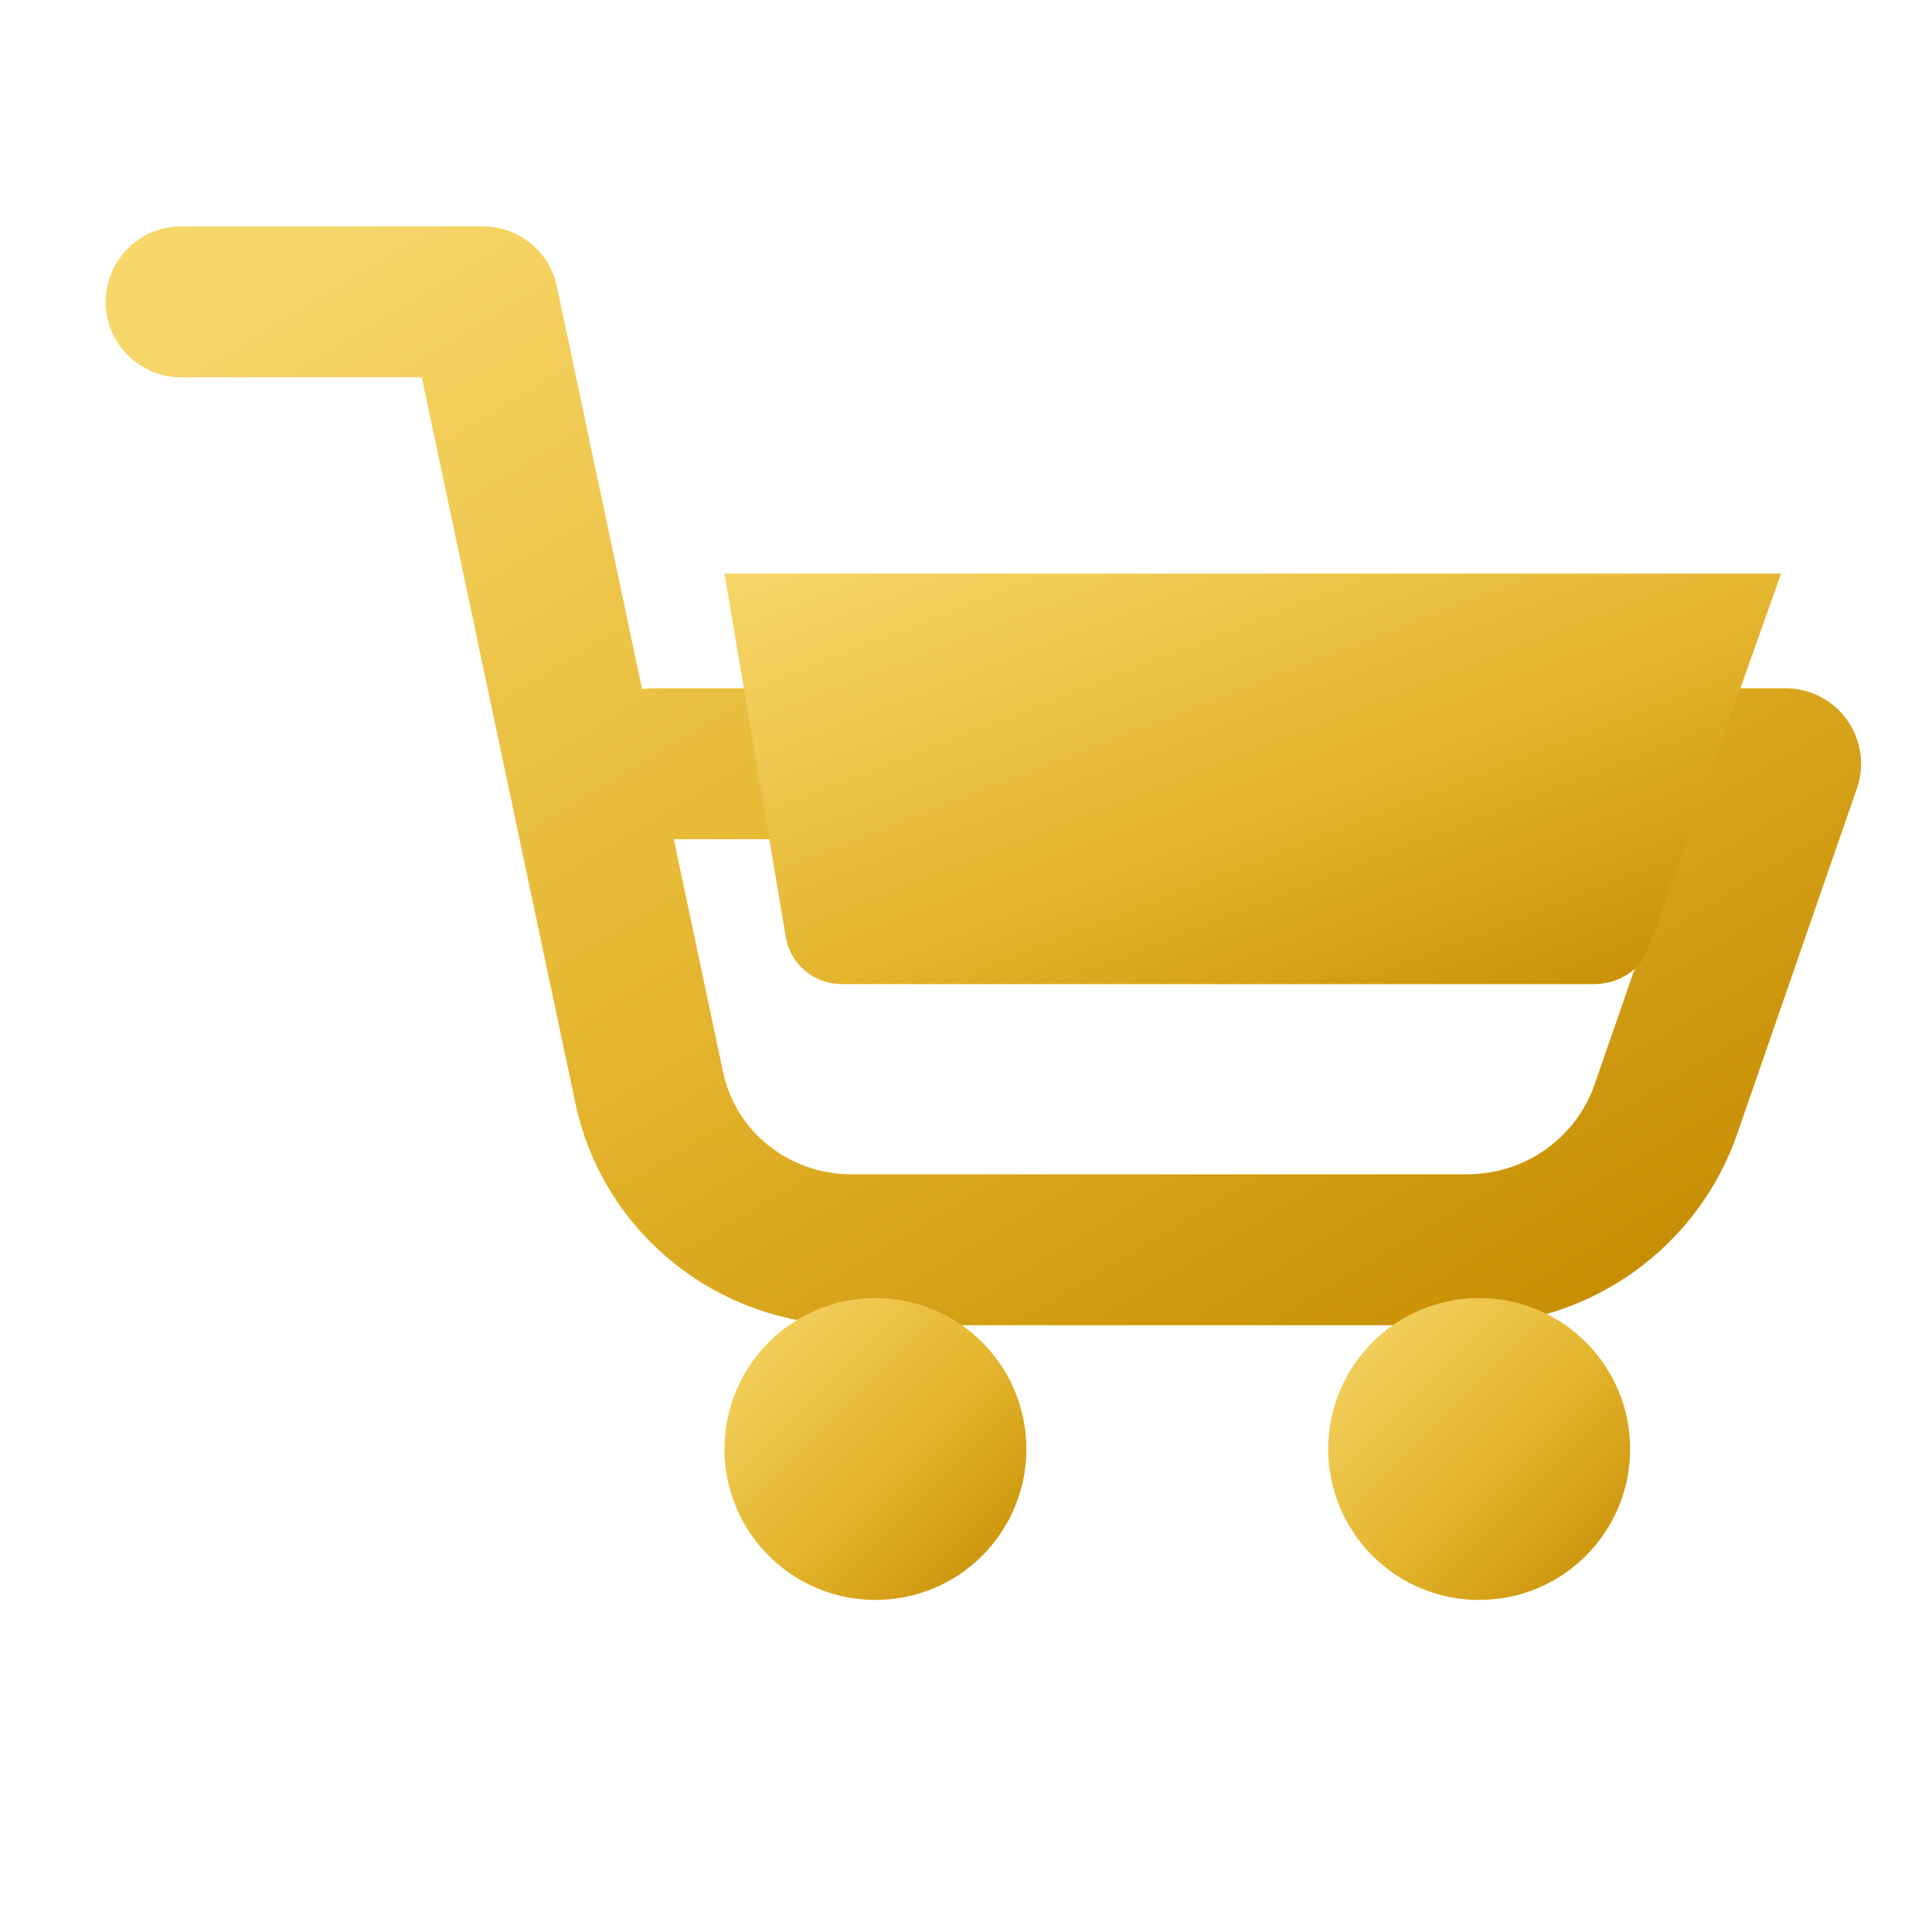
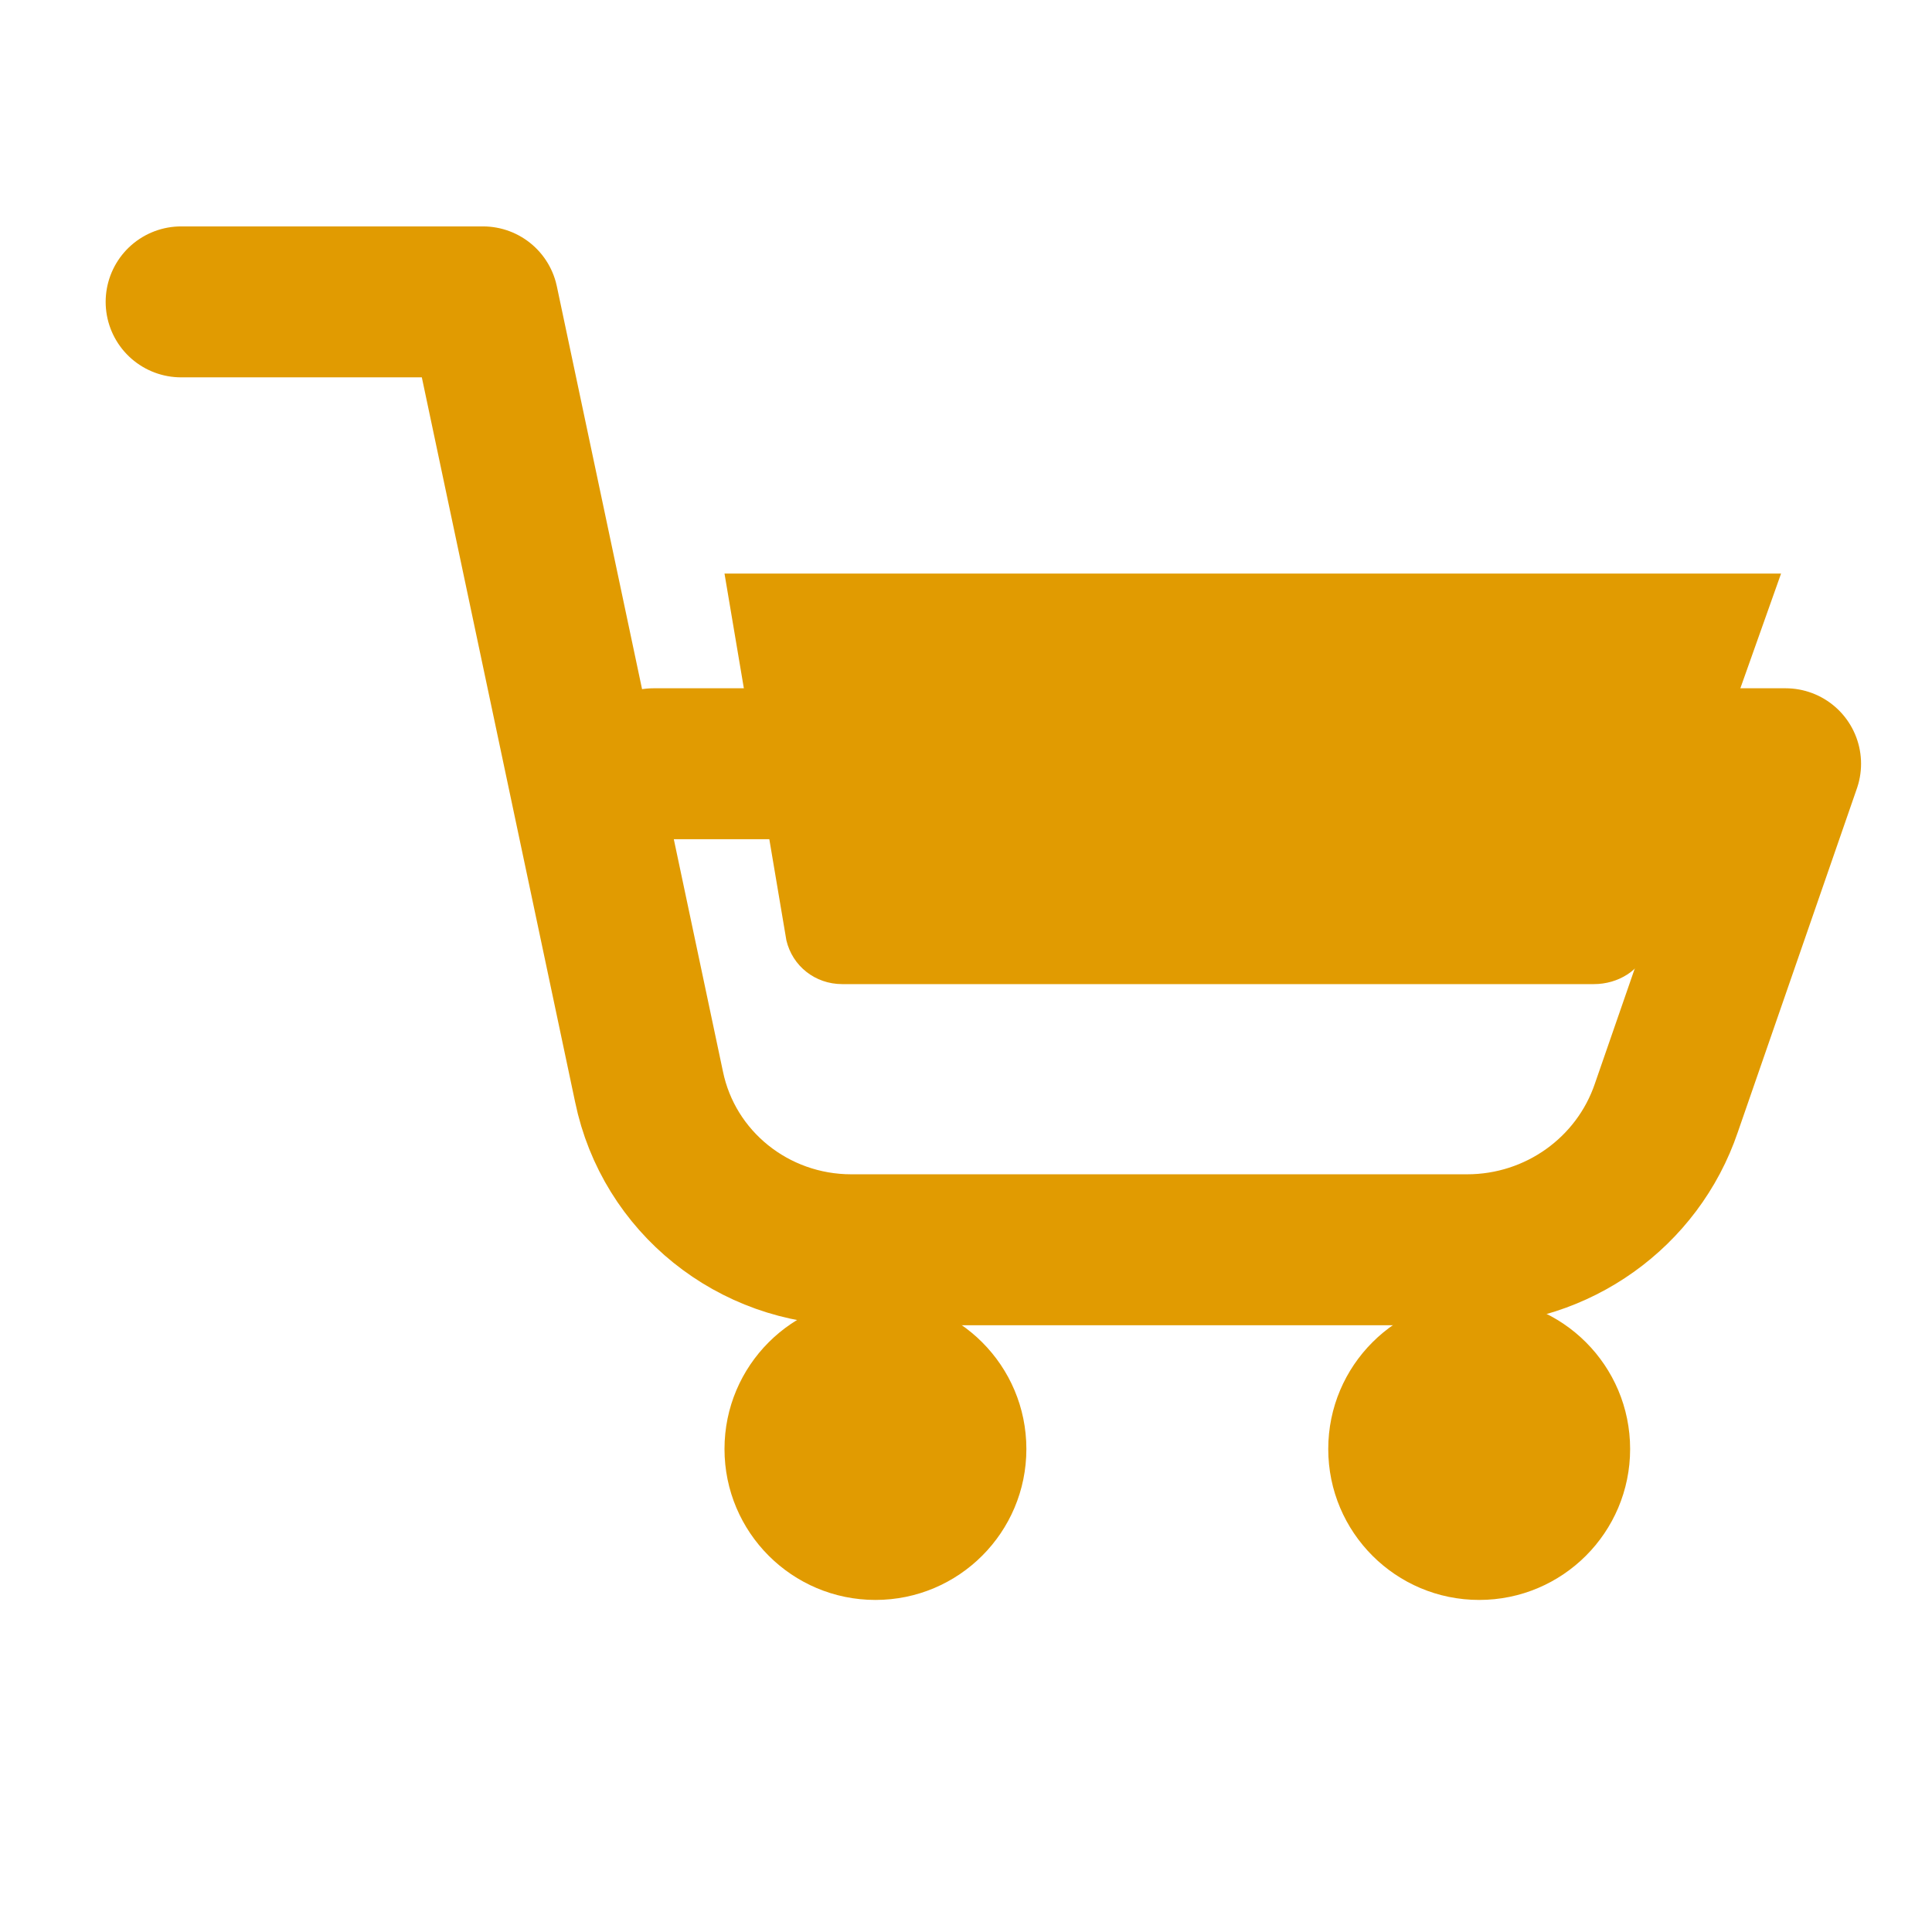
<svg xmlns="http://www.w3.org/2000/svg" viewBox="0 0 128 128" role="img" aria-labelledby="title desc">
-   <defs>
-     <linearGradient id="goldBody" x1="0" y1="0" x2="1" y2="1">
-       <stop offset="0%" stop-color="#f7d76a" />
-       <stop offset="55%" stop-color="#e3b42c" />
-       <stop offset="100%" stop-color="#c48b00" />
-     </linearGradient>
-   </defs>
-   <path d="M12 20h20l11 52c1.3 6.3 6.9 10.8 13.4 10.8h40.8c6 0 11.3-3.8 13.2-9.4l7.9-22.8H43.3" fill="none" stroke="url(#goldBody)" stroke-width="10" stroke-linecap="round" stroke-linejoin="round" />
-   <path d="M48 38h70l-8.8 24.8c-0.5 1.5-2 2.4-3.6 2.4H55.8c-1.8 0-3.3-1.2-3.7-2.9L48 38z" fill="url(#goldBody)" />
-   <circle cx="58" cy="96" r="10" fill="url(#goldBody)" />
-   <circle cx="98" cy="96" r="10" fill="url(#goldBody)" />
+   <path d="M12 20h20l11 52c1.3 6.3 6.9 10.8 13.4 10.8h40.8c6 0 11.3-3.8 13.2-9.4l7.9-22.8H43.3" fill="none" stroke="#E19B01" stroke-width="10" stroke-linecap="round" stroke-linejoin="round" />
+   <path d="M48 38h70l-8.8 24.8c-0.5 1.5-2 2.4-3.6 2.4H55.8c-1.8 0-3.3-1.2-3.7-2.9L48 38z" fill="#E19B01" />
+   <circle cx="58" cy="96" r="10" fill="#E19B01" />
+   <circle cx="98" cy="96" r="10" fill="#E19B01" />
</svg>
